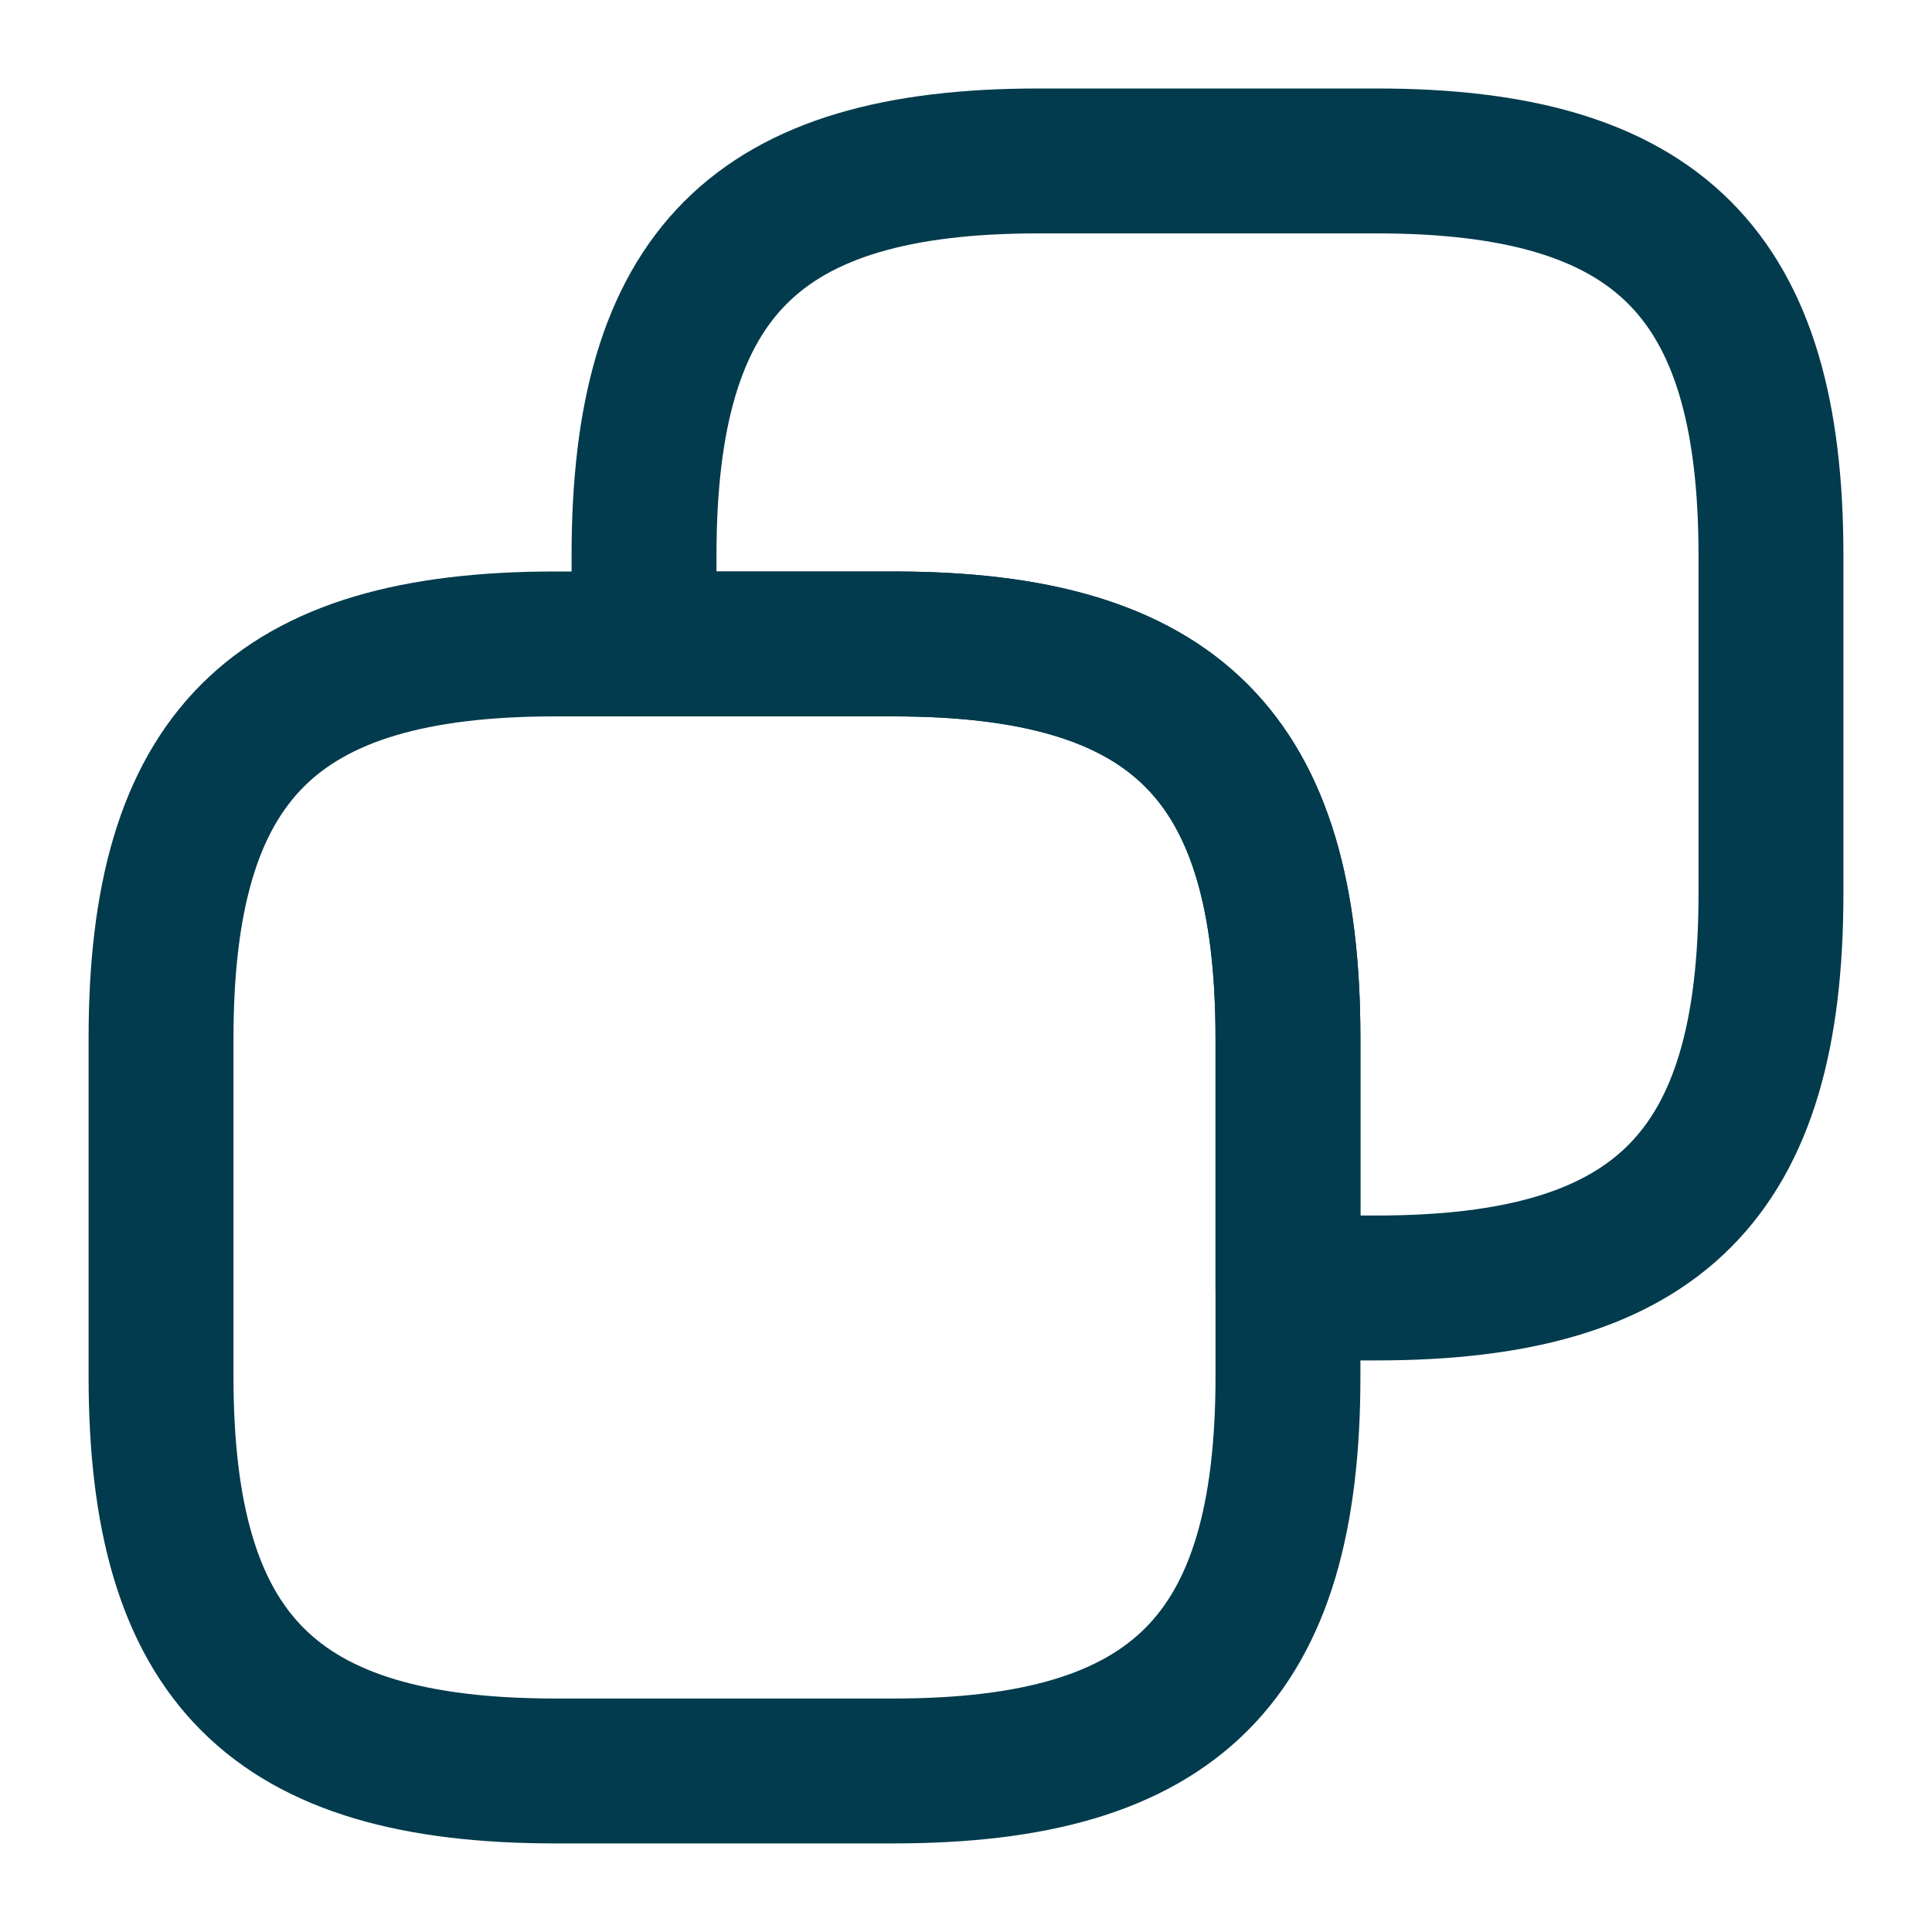
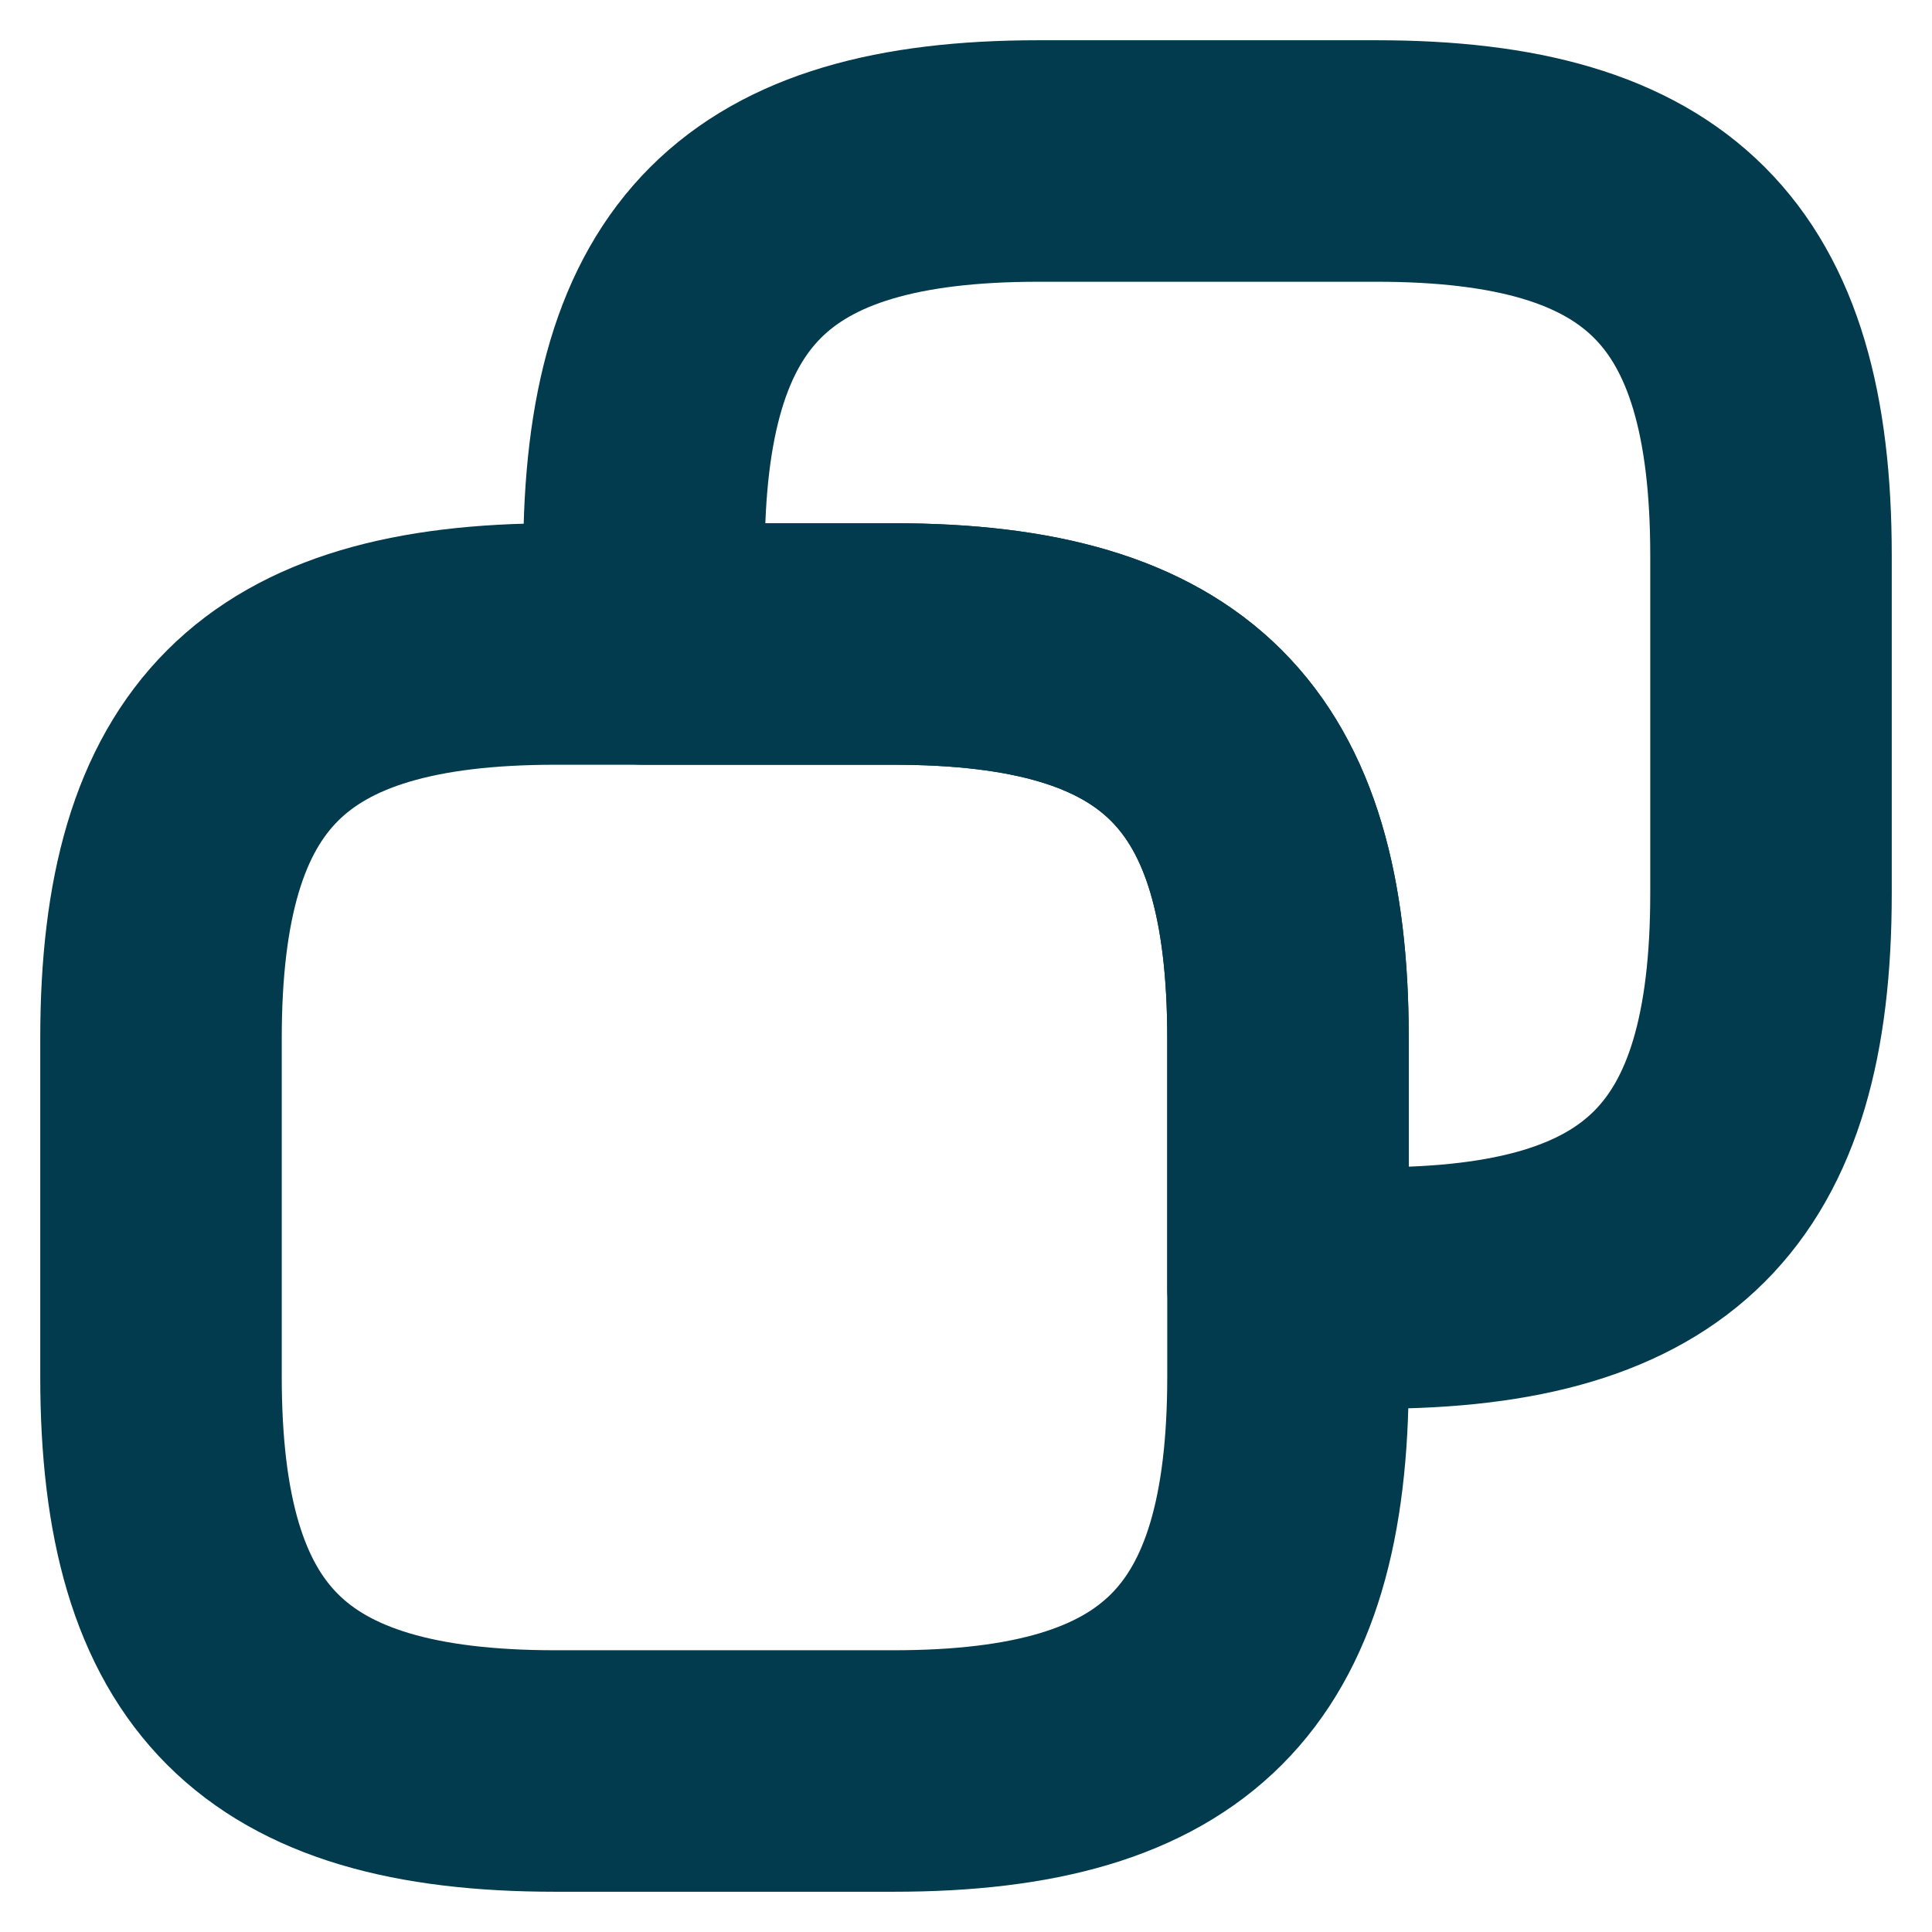
- <svg xmlns="http://www.w3.org/2000/svg" width="20" height="20" viewBox="0 0 20 20" fill="none">
-   <path d="M13.333 10.749V14.249C13.333 17.166 12.166 18.333 9.25 18.333H5.75C2.833 18.333 1.667 17.166 1.667 14.249V10.749C1.667 7.833 2.833 6.666 5.75 6.666H9.25C12.166 6.666 13.333 7.833 13.333 10.749Z" stroke="#013B4D" stroke-width="1.5" stroke-linecap="round" stroke-linejoin="round" />
-   <path d="M18.333 5.749V9.249C18.333 12.166 17.166 13.333 14.25 13.333H13.333V10.749C13.333 7.833 12.166 6.666 9.25 6.666H6.667V5.749C6.667 2.833 7.833 1.666 10.75 1.666H14.25C17.166 1.666 18.333 2.833 18.333 5.749Z" stroke="#013B4D" stroke-width="1.5" stroke-linecap="round" stroke-linejoin="round" />
+ <svg xmlns="http://www.w3.org/2000/svg" width="12" height="12" viewBox="0 0 12 12" fill="none">
+   <path d="M8 6.45V8.55C8 10.3 7.3 11 5.55 11H3.45C1.7 11 1 10.3 1 8.55V6.45C1 4.7 1.7 4 3.45 4H5.55C7.3 4 8 4.7 8 6.45Z" stroke="#013B4D" stroke-width="1.5" stroke-linecap="round" stroke-linejoin="round" />
+   <path d="M11 3.45V5.55C11 7.3 10.3 8 8.55 8H8V6.45C8 4.7 7.3 4 5.55 4H4V3.45C4 1.7 4.7 1 6.45 1H8.55C10.3 1 11 1.7 11 3.45Z" stroke="#013B4D" stroke-width="1.5" stroke-linecap="round" stroke-linejoin="round" />
</svg>
